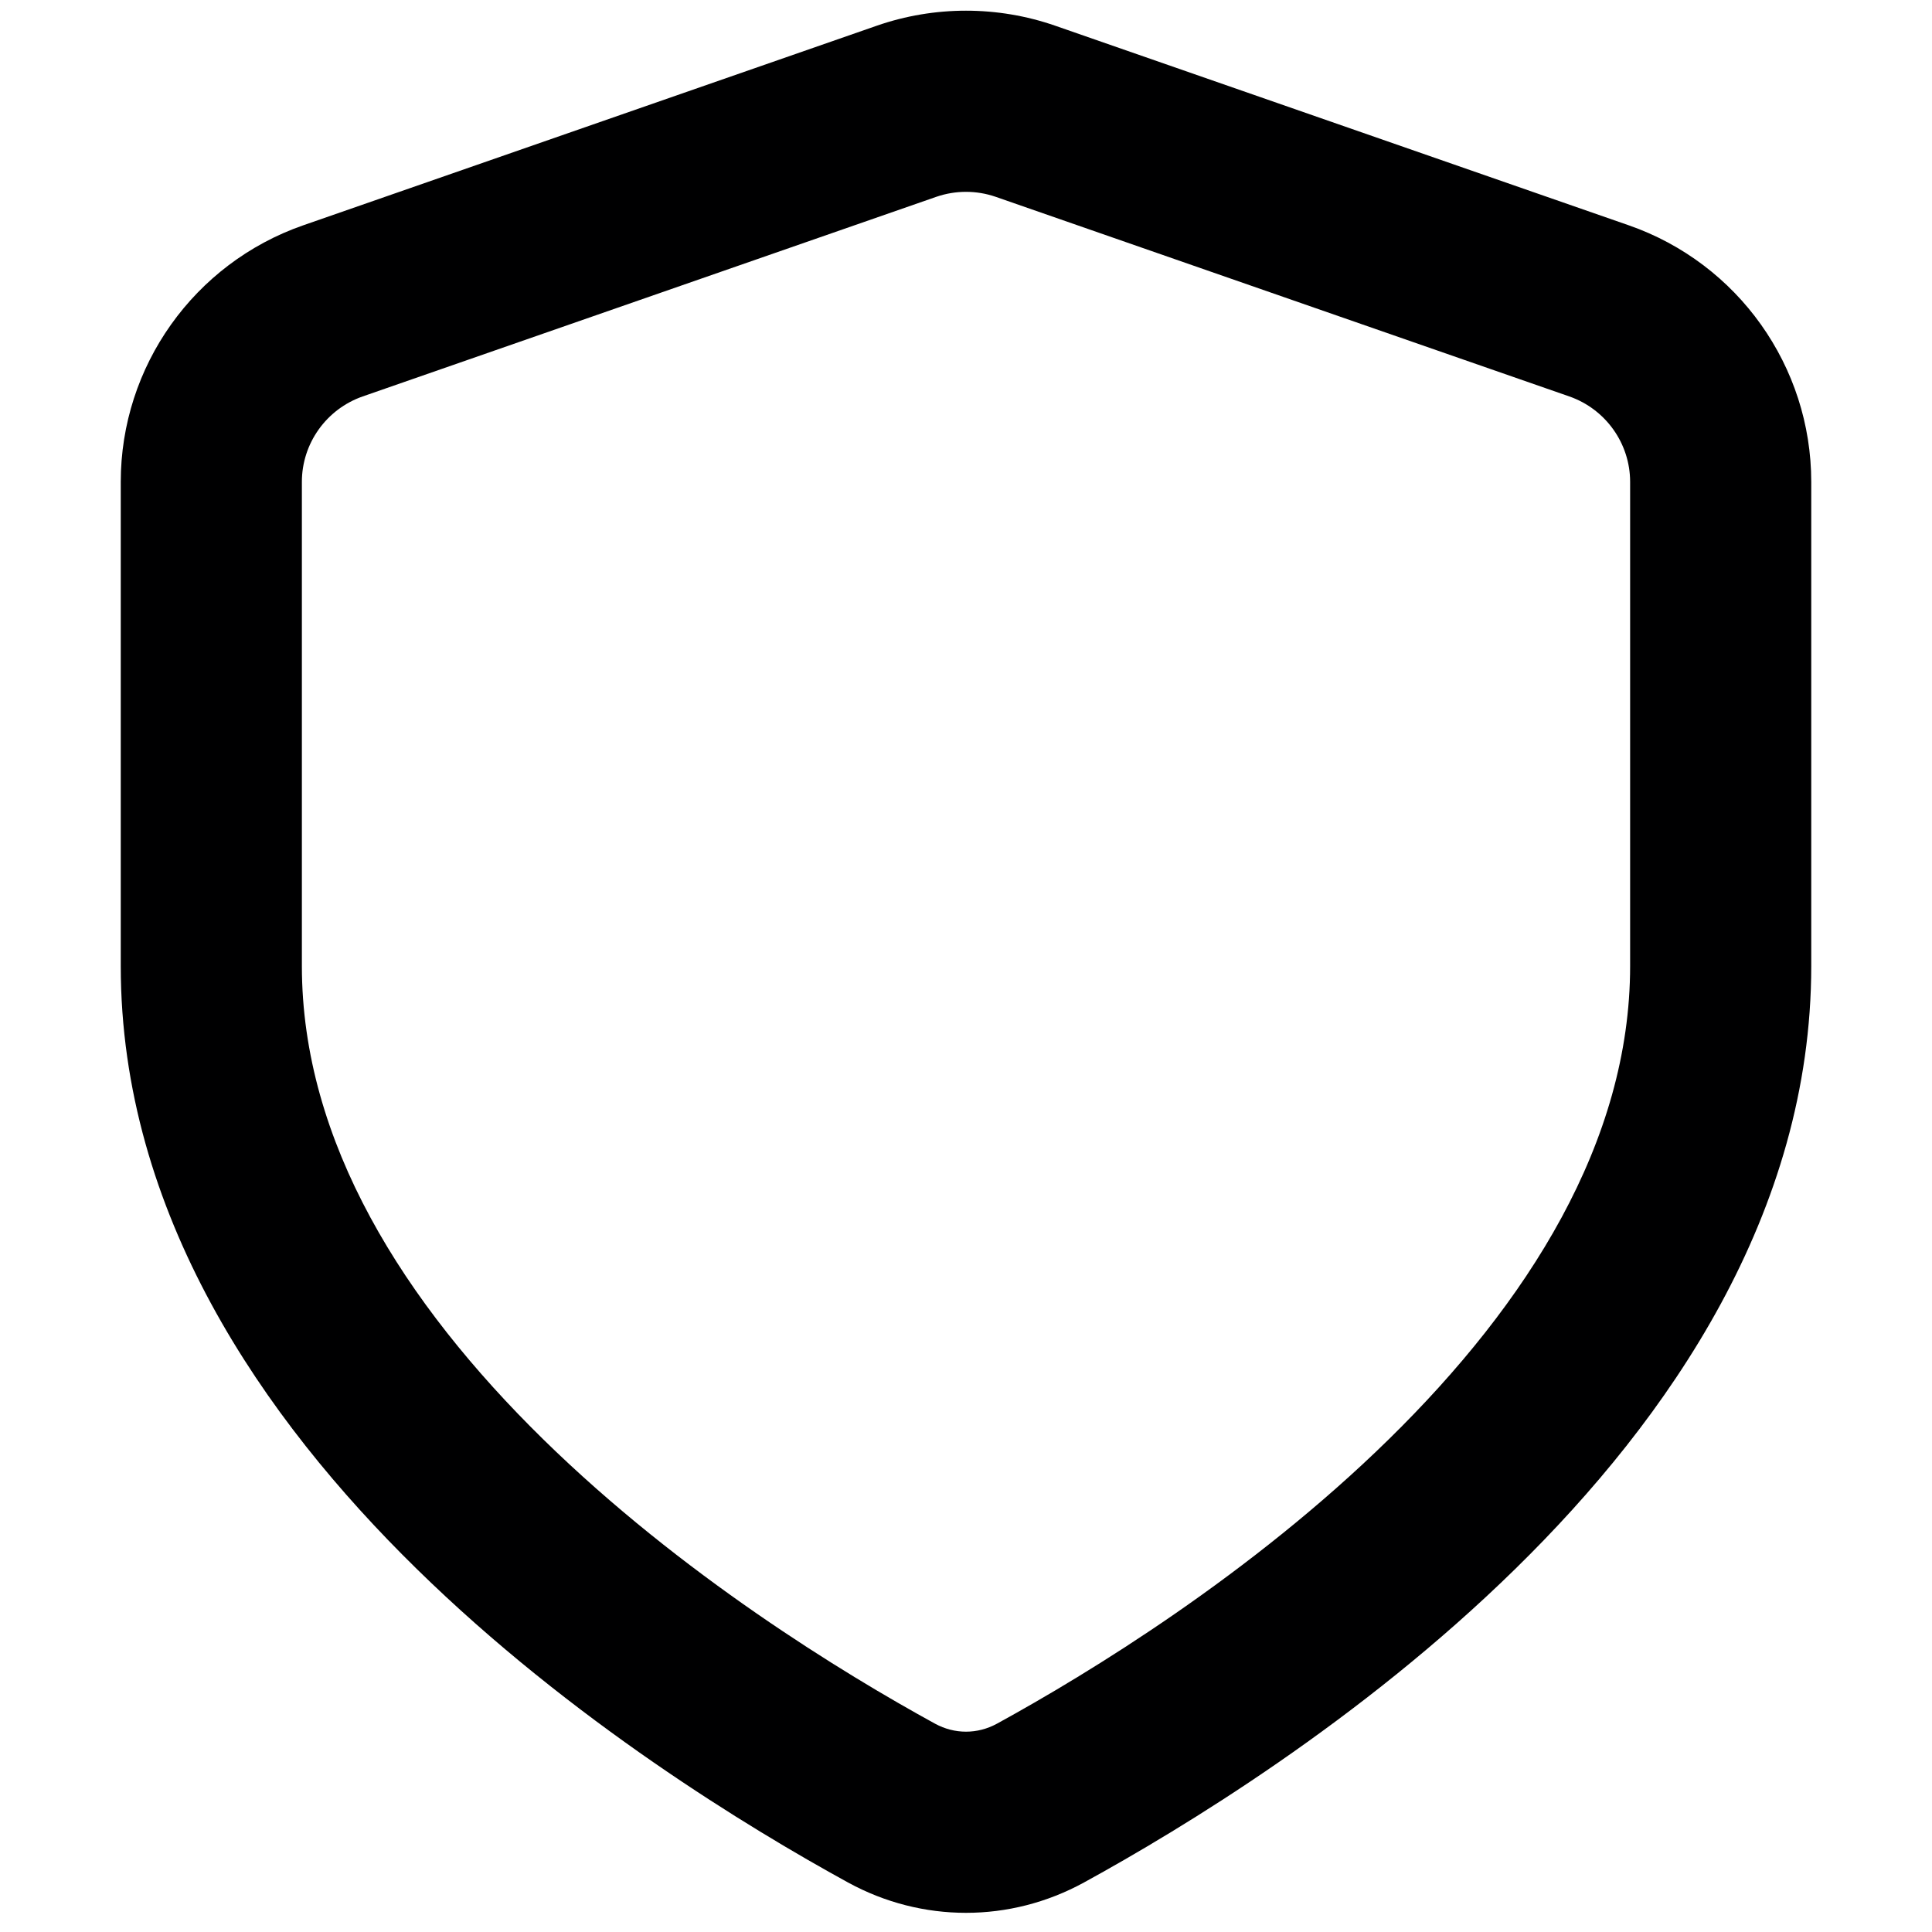
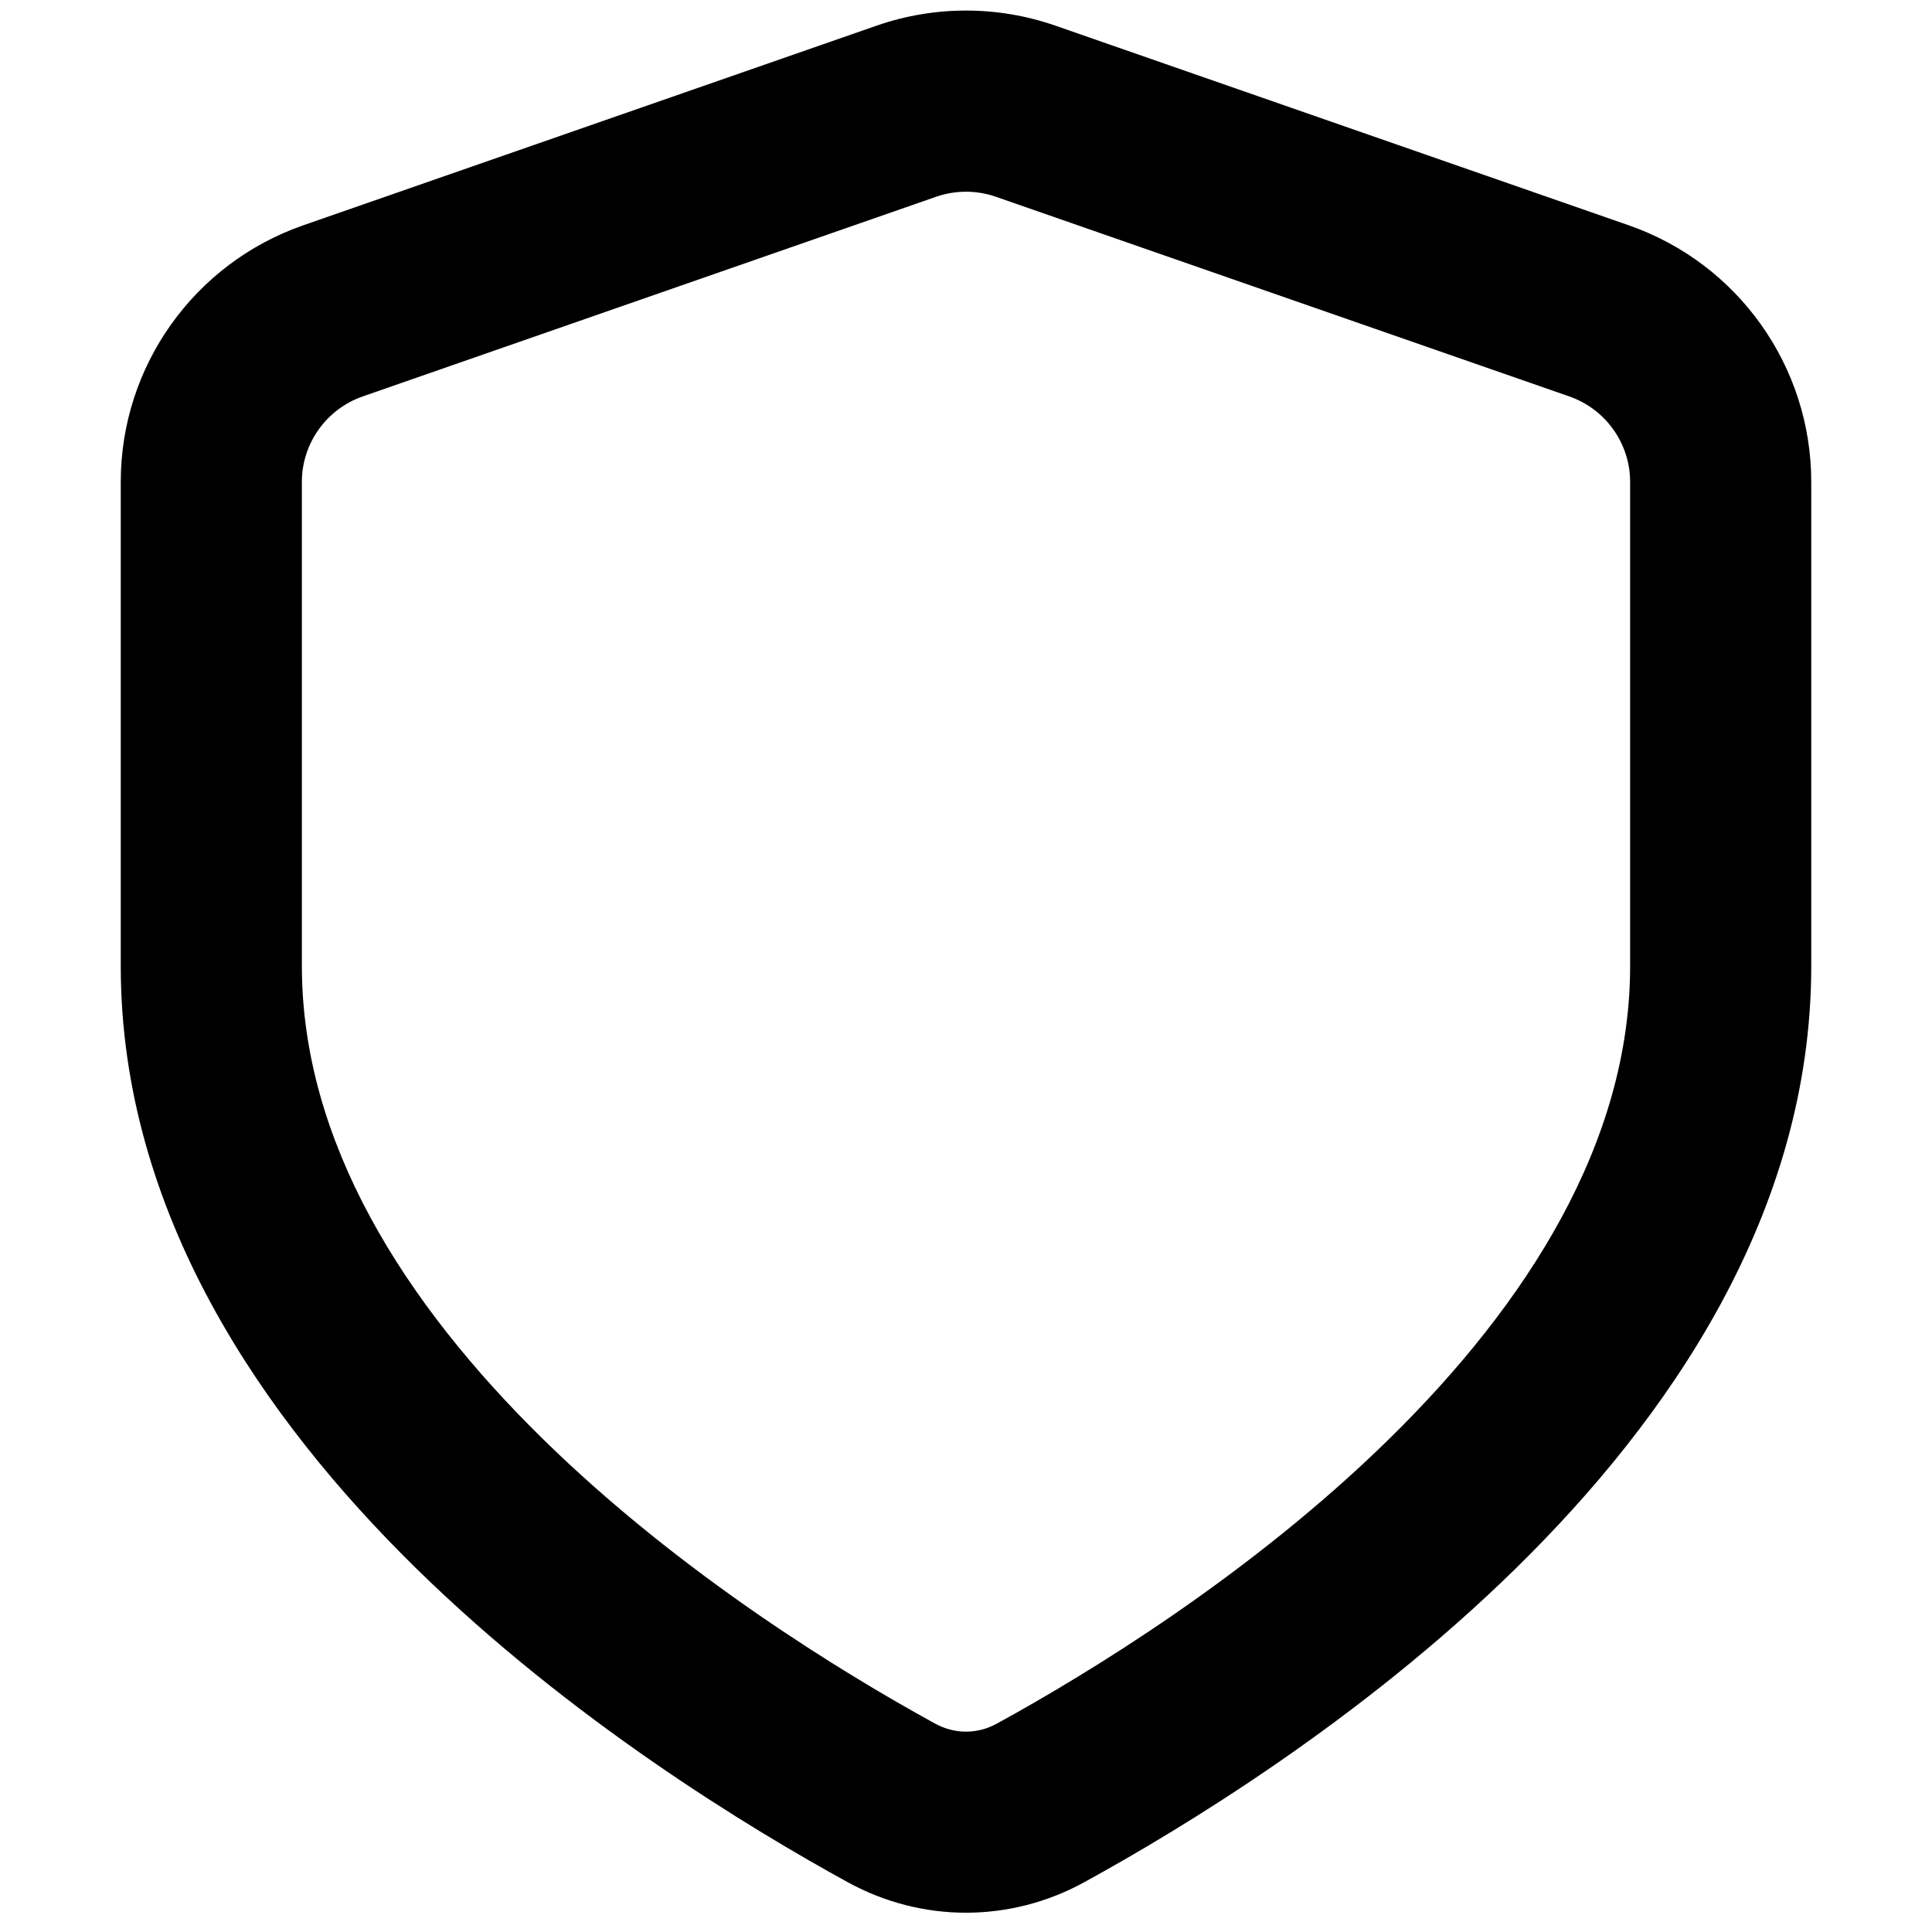
<svg xmlns="http://www.w3.org/2000/svg" width="16" height="16" viewBox="0 0 16 16" fill="none">
  <g id="size=16">
-     <path id="Path" fill-rule="evenodd" clip-rule="evenodd" d="M7.261 0.213C7.739 0.047 8.261 0.047 8.739 0.213L13.489 1.866C14.393 2.181 15 3.034 15 3.991V8C15 10.048 13.819 11.749 12.55 12.992C11.269 14.248 9.792 15.143 8.977 15.59C8.365 15.925 7.635 15.925 7.023 15.59C6.208 15.143 4.731 14.248 3.45 12.992C2.181 11.749 1 10.048 1 8V3.991C1 3.034 1.607 2.181 2.511 1.866L7.261 0.213ZM8.246 1.63C8.087 1.575 7.913 1.575 7.754 1.63L3.004 3.283C2.703 3.388 2.5 3.672 2.5 3.991V8C2.5 9.456 3.347 10.791 4.5 11.921C5.641 13.039 6.983 13.858 7.744 14.275C7.906 14.363 8.094 14.363 8.256 14.275C9.017 13.858 10.359 13.039 11.5 11.921C12.653 10.791 13.5 9.456 13.5 8V3.991C13.5 3.672 13.297 3.388 12.996 3.283L8.246 1.63Z" fill="#000001" />
+     <path id="Path" fill-rule="evenodd" clip-rule="evenodd" d="M7.261 0.212C7.739 0.046 8.261 0.046 8.739 0.212L13.489 1.866C14.393 2.181 15 3.033 15 3.991V8C15 10.048 13.819 11.748 12.55 12.992C11.269 14.247 9.792 15.142 8.977 15.589C8.365 15.924 7.635 15.924 7.023 15.589C6.208 15.142 4.731 14.247 3.45 12.992C2.181 11.748 1 10.048 1 8V3.991C1 3.033 1.607 2.181 2.511 1.866L7.261 0.212ZM8.246 1.629C8.087 1.574 7.913 1.574 7.754 1.629L3.004 3.283C2.703 3.388 2.5 3.672 2.5 3.991V8C2.5 9.455 3.347 10.791 4.5 11.921C5.641 13.039 6.983 13.857 7.744 14.274C7.906 14.363 8.094 14.363 8.256 14.274C9.017 13.857 10.359 13.039 11.5 11.921C12.653 10.791 13.5 9.455 13.5 8V3.991C13.5 3.672 13.297 3.388 12.996 3.283L8.246 1.629Z" fill="#000001" />
  </g>
</svg>
